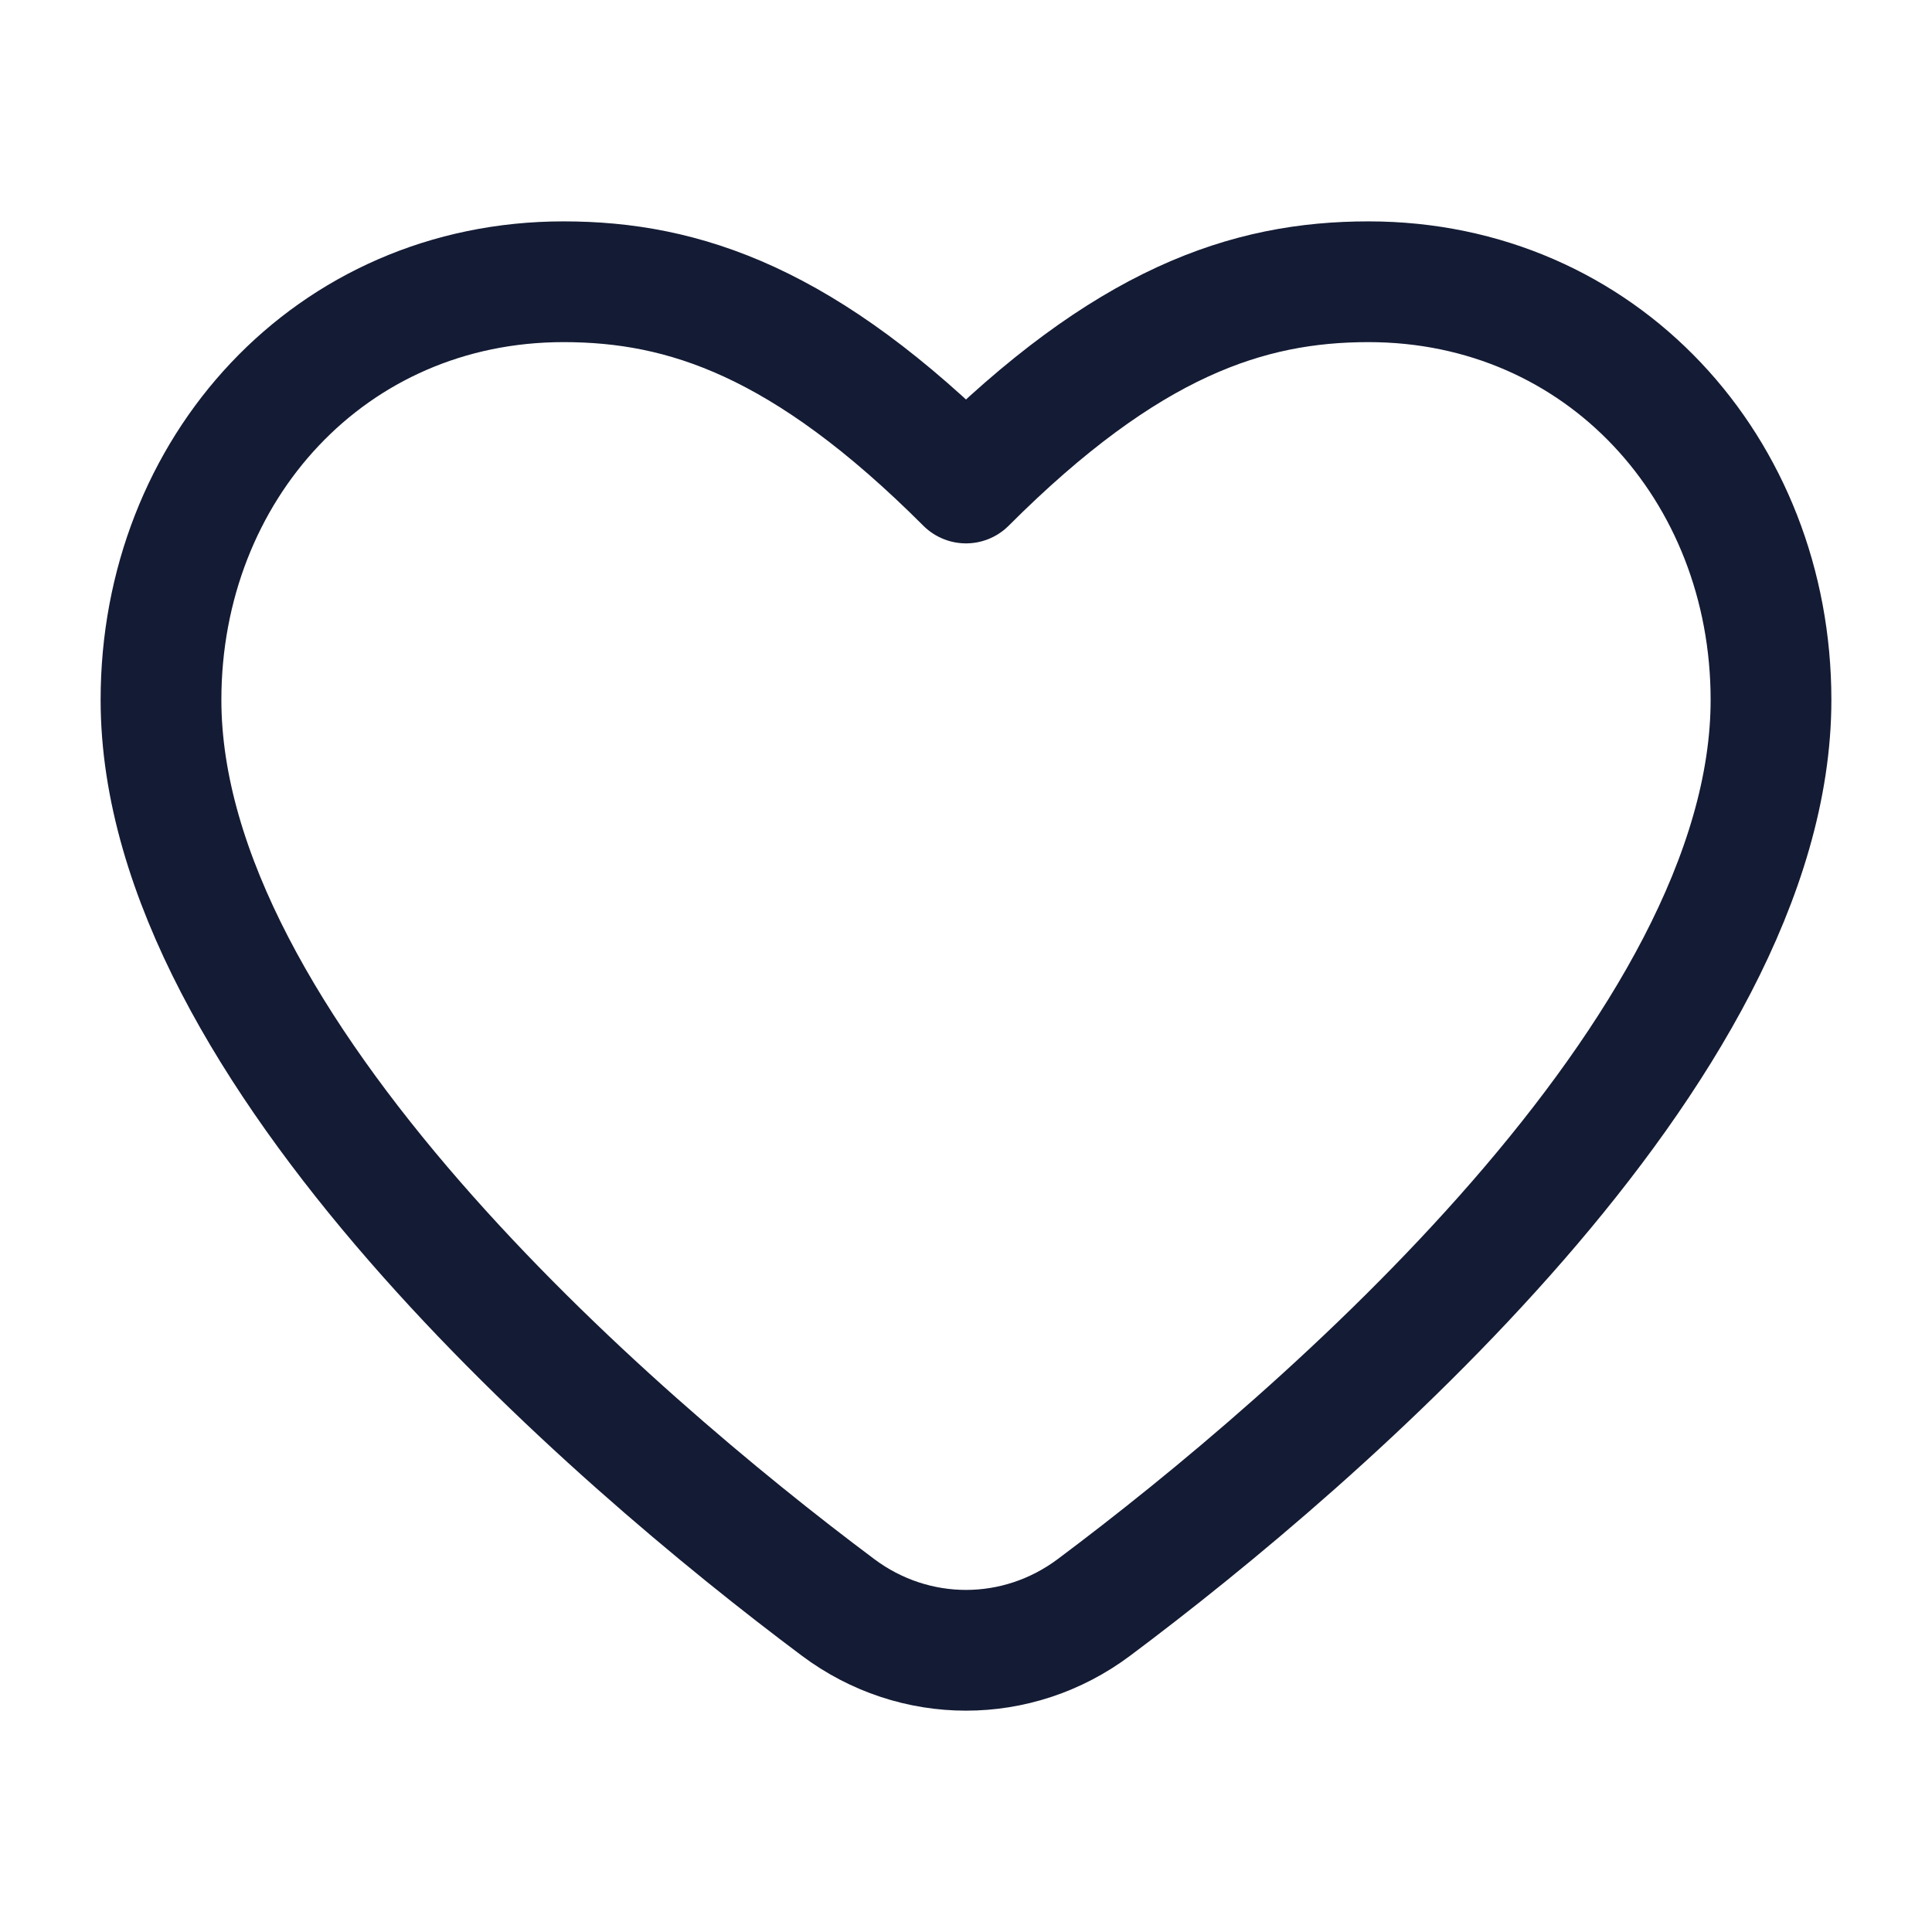
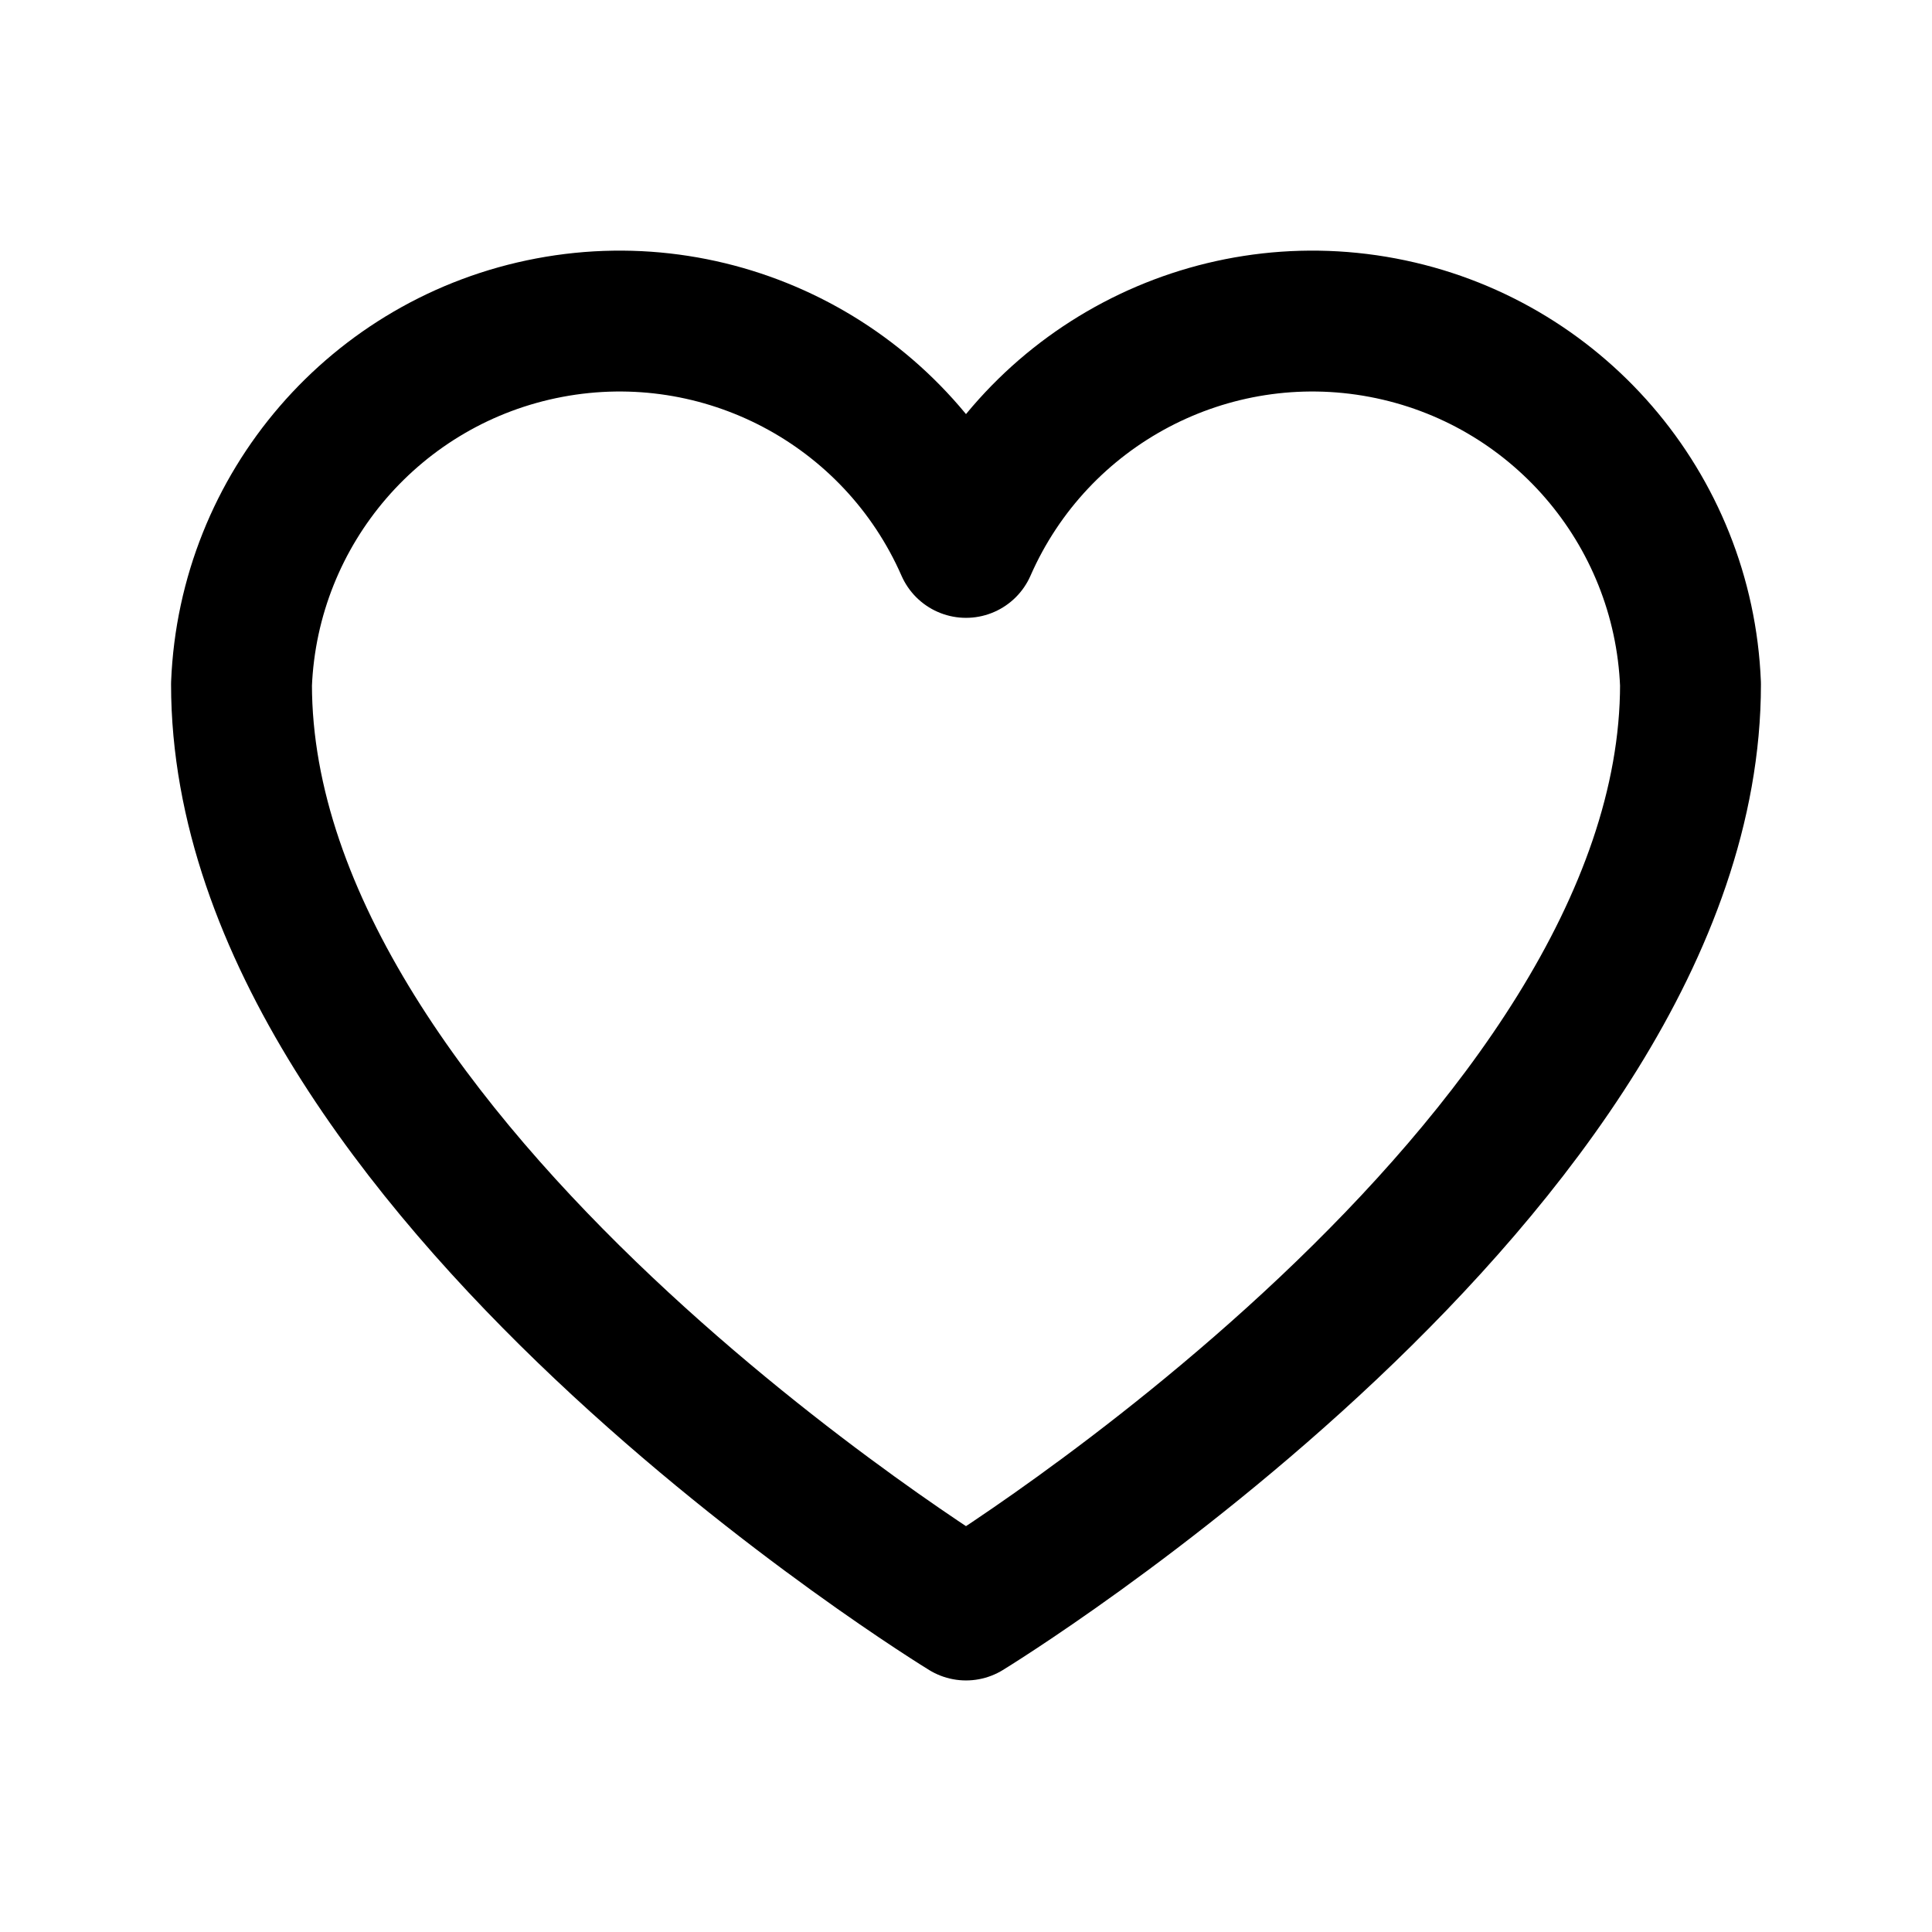
- <svg xmlns="http://www.w3.org/2000/svg" width="24" height="24" viewBox="0 0 24 24" fill="none">
-   <path d="M10.411 19.968C7.589 17.858 2 13.035 2 8.694C2 5.826 4.105 3.5 7 3.5C8.5 3.5 10 4 12 6C14 4 15.5 3.5 17 3.5C19.895 3.5 22 5.826 22 8.694C22 13.035 16.411 17.858 13.589 19.968C12.64 20.678 11.36 20.678 10.411 19.968Z" stroke="#141B34" stroke-width="1.5" stroke-linecap="round" stroke-linejoin="round" />
+ <svg xmlns="http://www.w3.org/2000/svg" width="24" height="24" viewBox="0 0 24 24" fill="none" stroke="currentColor" stroke-width="1.75" stroke-linecap="round" stroke-linejoin="round">
+   <path d="M12 20S3 14.5 3 8.5a4.7 4.7 0 0 1 9-1.7 4.7 4.7 0 0 1 9 1.7C21 14.5 12 20 12 20Z" />
</svg>
